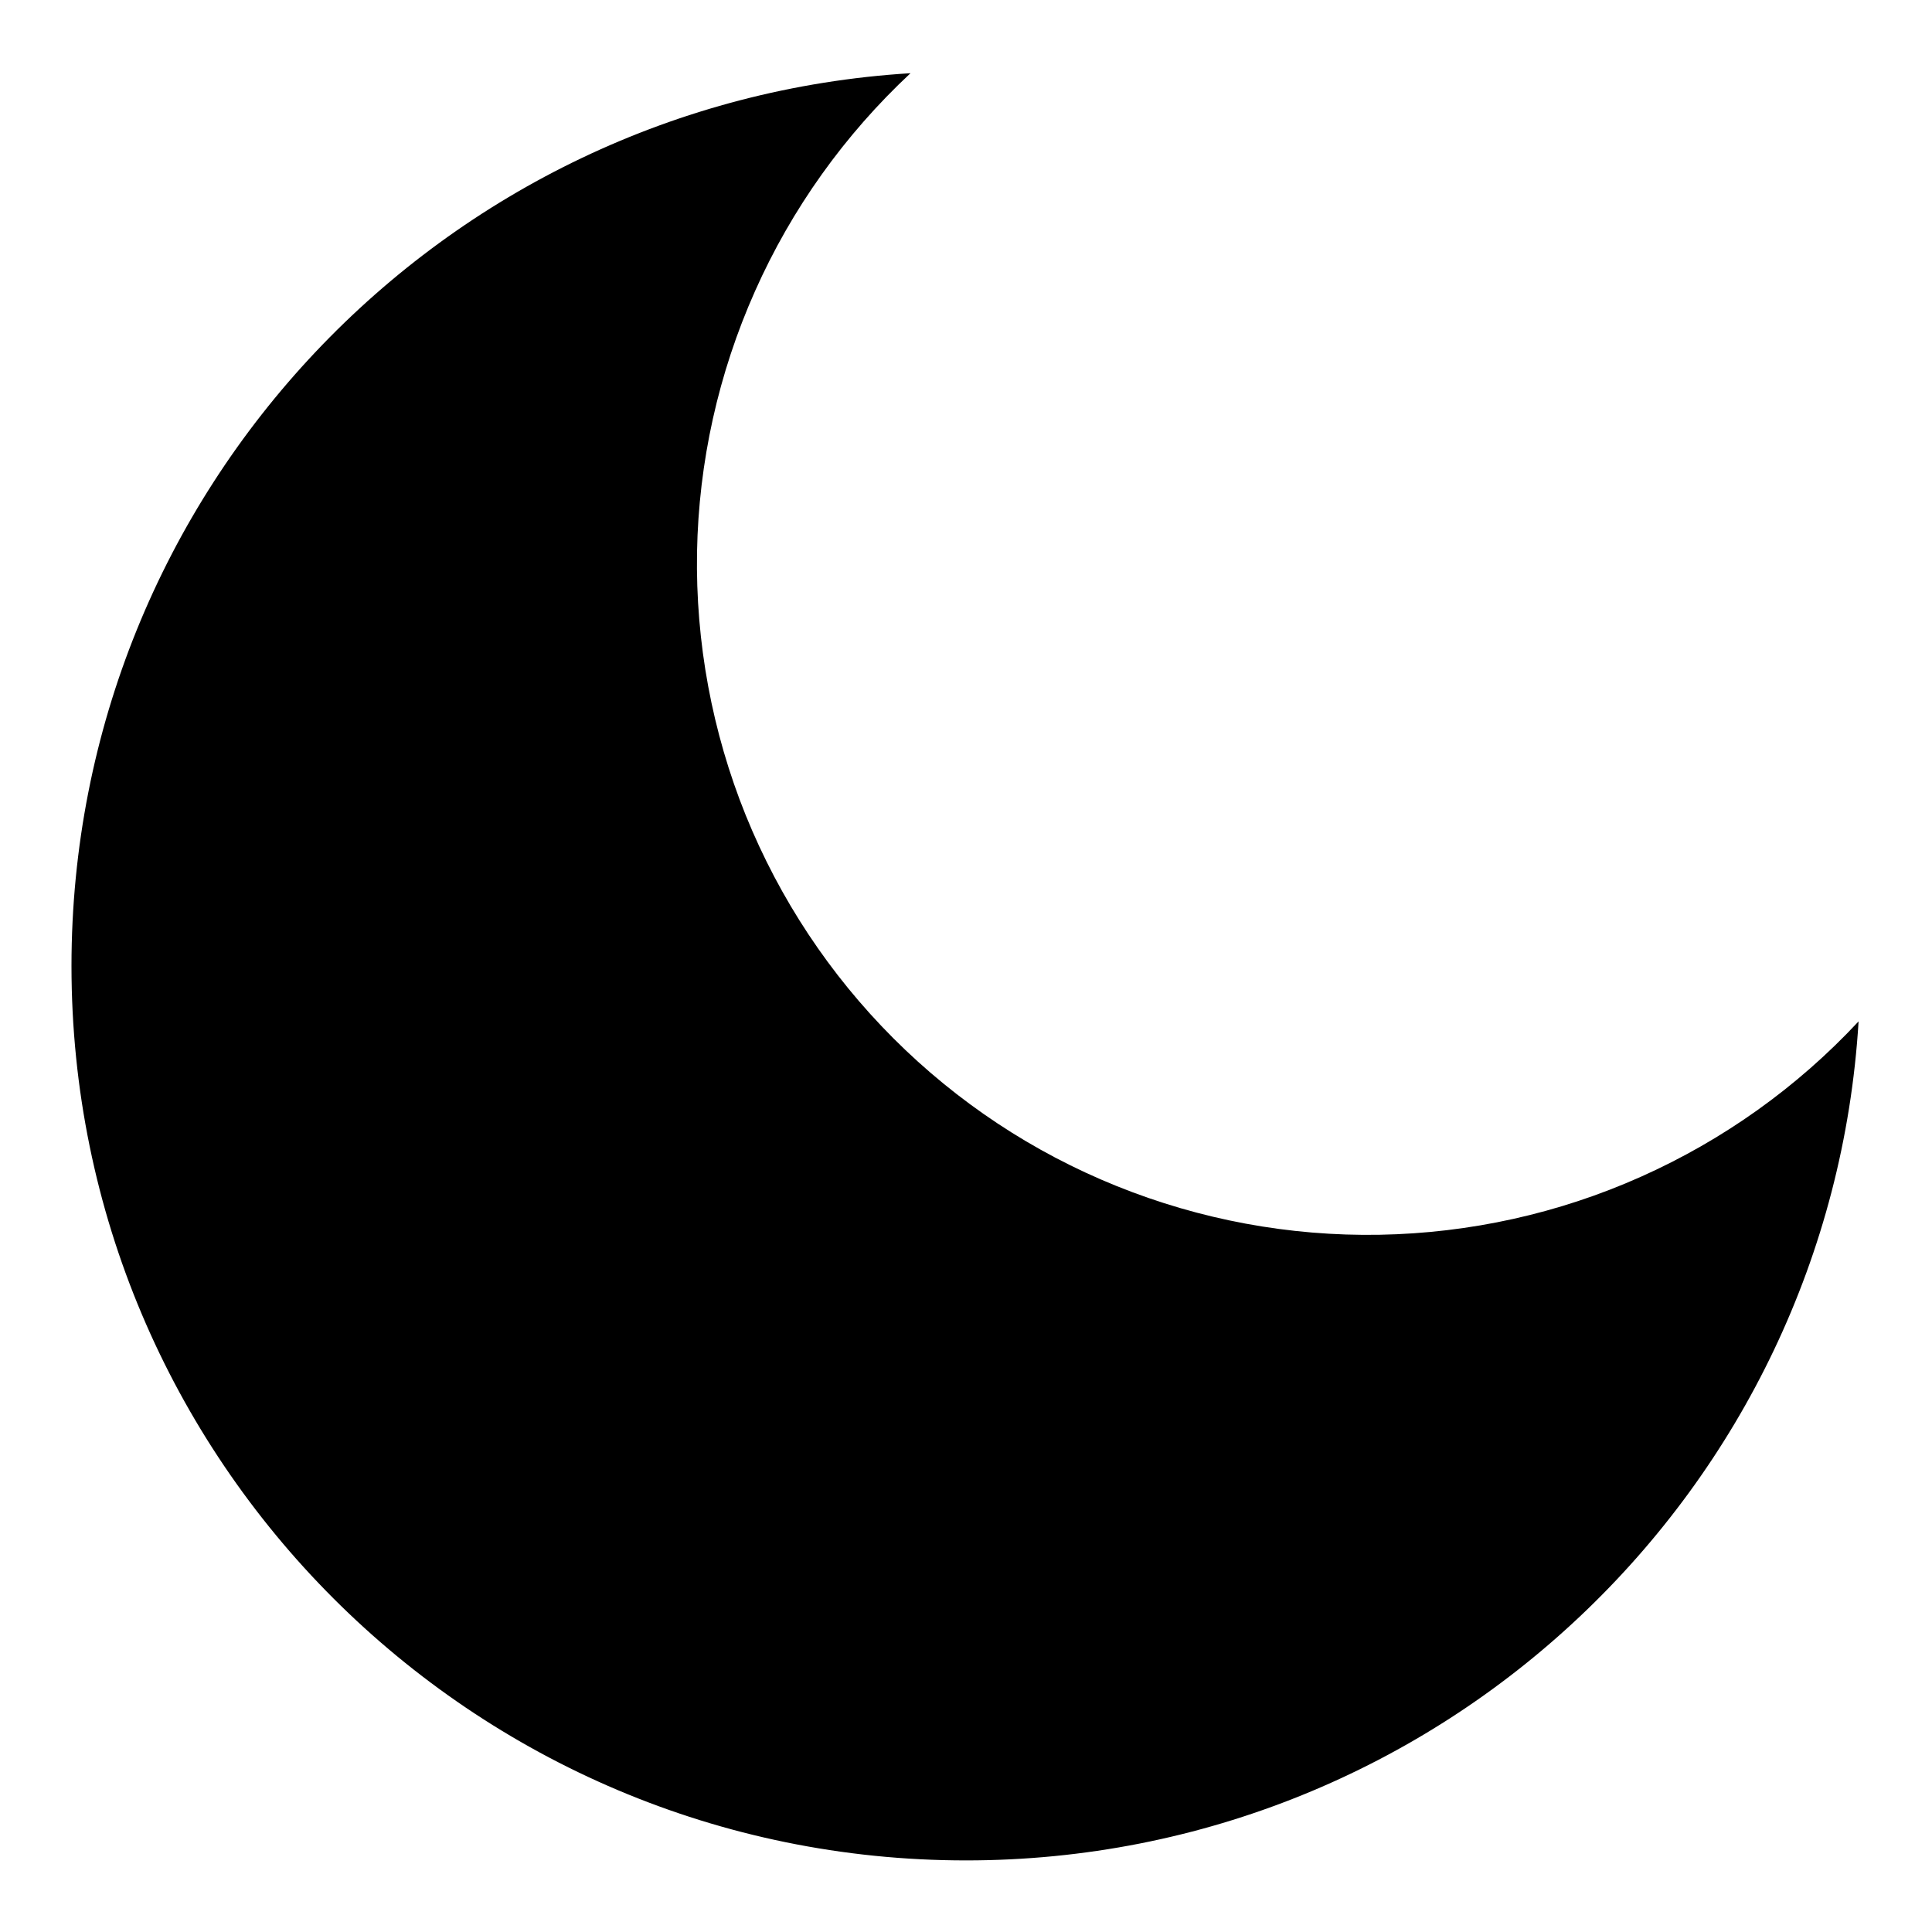
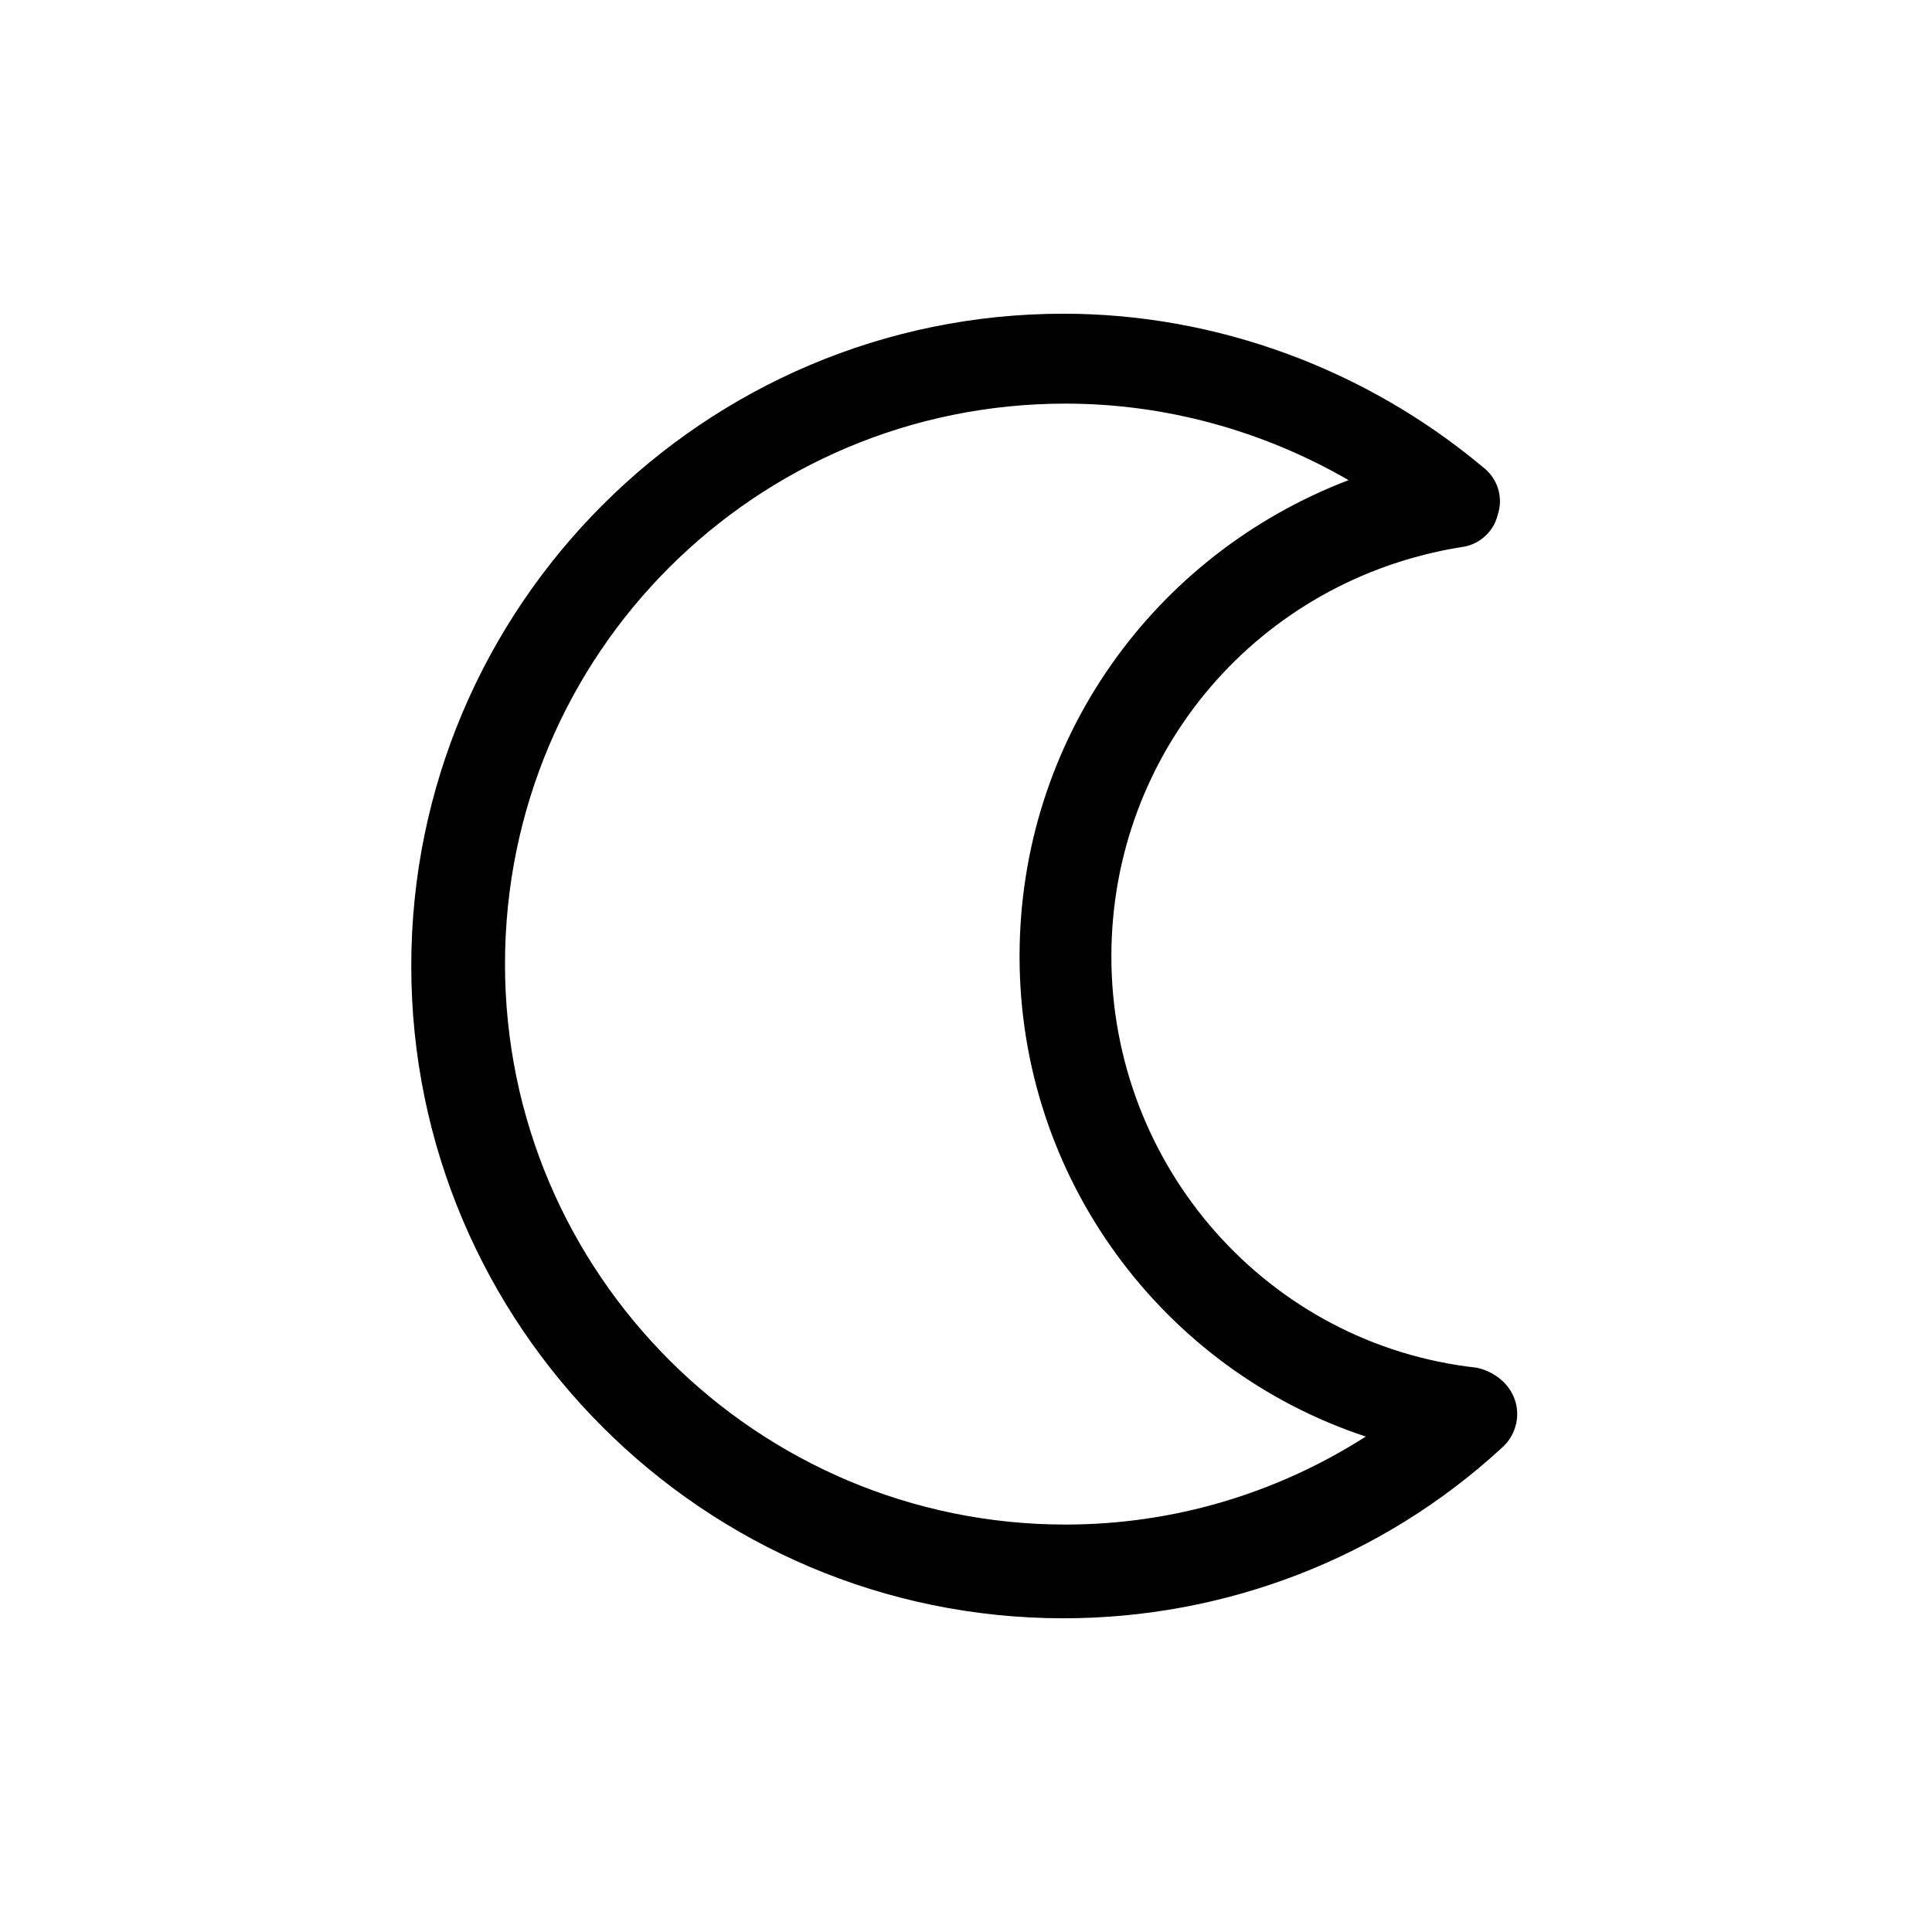
- <svg xmlns="http://www.w3.org/2000/svg" viewBox="0 0 18 18">
-   <path d="M8.483 0.682C7.869 1.255 7.376 1.945 7.035 2.711C6.693 3.478 6.509 4.306 6.494 5.145C6.48 5.984 6.634 6.818 6.948 7.596C7.263 8.374 7.731 9.081 8.324 9.674C8.918 10.268 9.624 10.736 10.403 11.05C11.181 11.364 12.014 11.519 12.854 11.504C13.693 11.489 14.521 11.306 15.287 10.964C16.054 10.622 16.744 10.13 17.316 9.516C17.051 13.878 13.429 17.333 9 17.333C4.397 17.333 0.666 13.602 0.666 9C0.666 4.571 4.121 0.949 8.483 0.682Z" />
+ <svg xmlns="http://www.w3.org/2000/svg" id="Layer_1" height="512" viewBox="0 0 101 101" width="512">
+   <path d="m76.4 28.6c.9-.1 1.7-.8 1.9-1.7.3-.9 0-1.9-.8-2.5-6.1-5.1-13.9-8-21.9-8-18.8 0-34.1 15.3-34.1 34.1s15.3 34.1 34.1 34.1c8.4 0 16.6-3.1 22.9-8.9.7-.6 1-1.6.7-2.5s-1.1-1.5-2-1.7c-10.9-1.2-19.1-10.5-19.1-21.5 0-10.7 7.7-19.7 18.3-21.4zm-23.1 21.4c0 11.6 7.5 21.6 18.1 25.1-4.7 3-10.1 4.6-15.7 4.6-16.1 0-29.3-13.1-29.3-29.3s13.1-29.3 29.3-29.3c5.2 0 10.3 1.4 14.8 4-10.2 3.9-17.2 13.6-17.2 24.9z" />
</svg>
